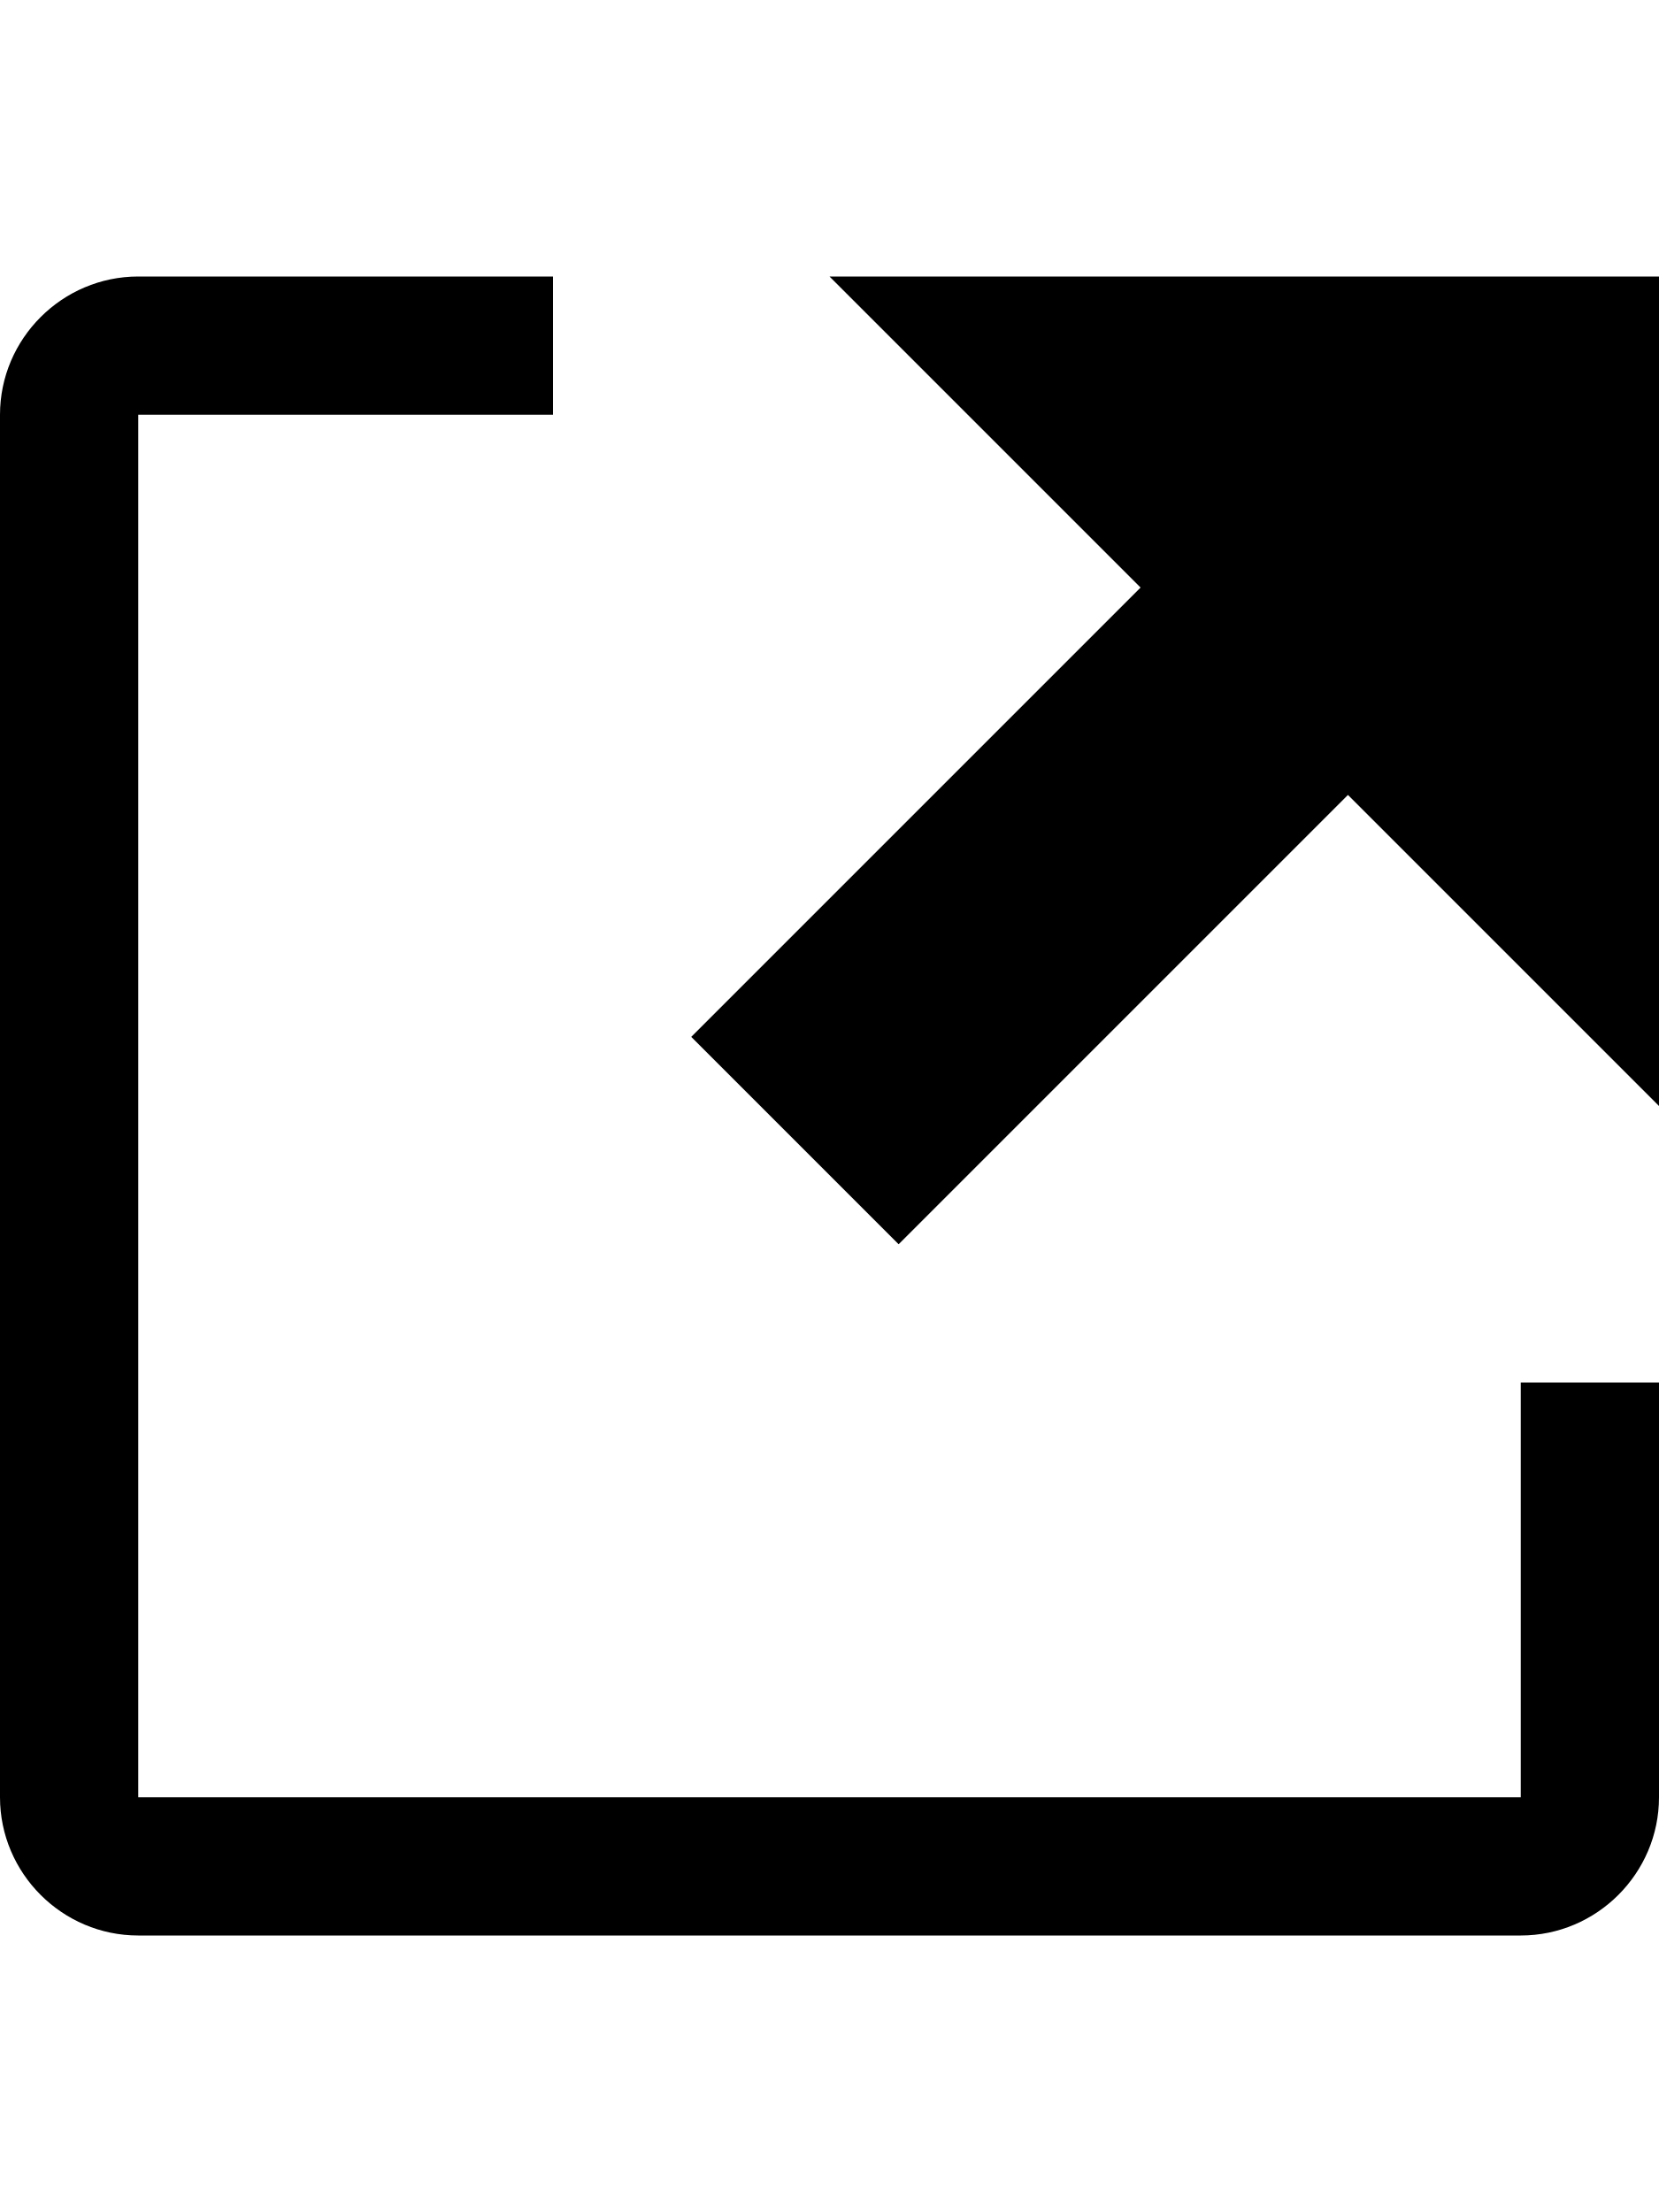
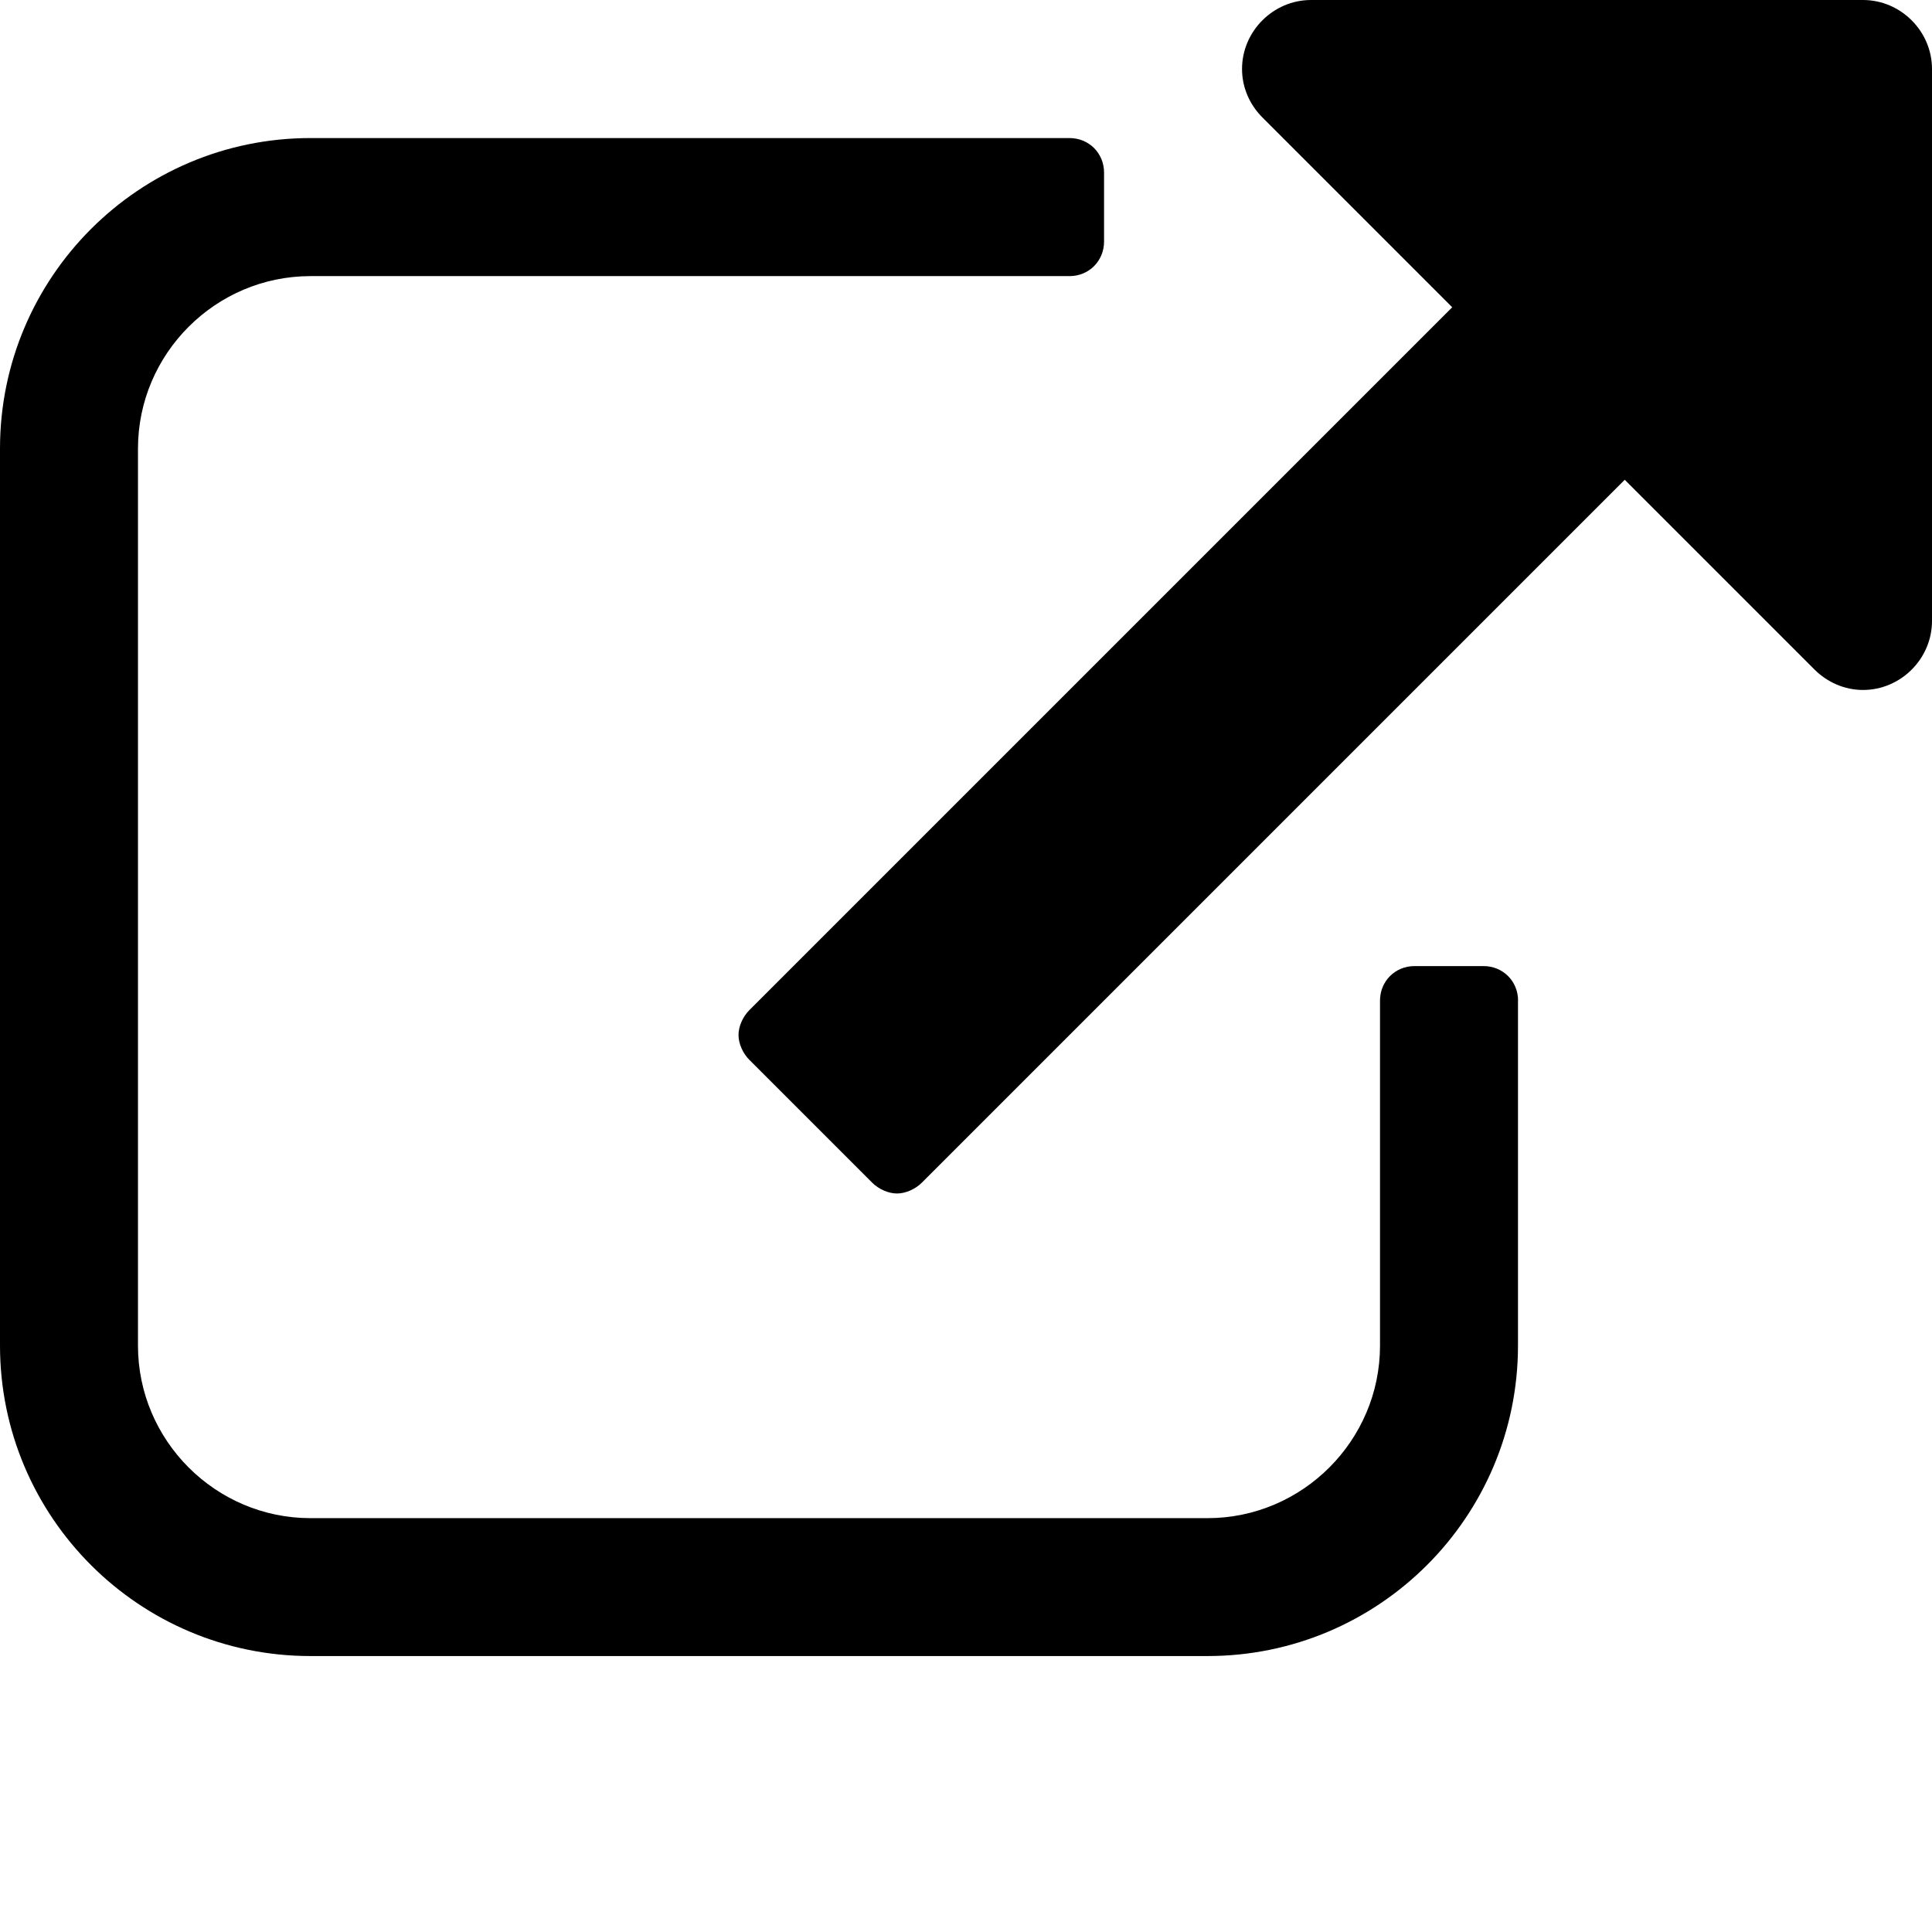
- <svg xmlns="http://www.w3.org/2000/svg" width="12" height="16" viewBox="0 0 12 16">
-   <path d="M11 10h1v3c0 .55-.45 1-1 1H1c-.55 0-1-.45-1-1V3c0-.55.45-1 1-1h3v1H1v10h10v-3zM6 2l2.25 2.25L5 7.5 6.5 9l3.25-3.25L12 8V2H6z" fill="#000" fill-rule="evenodd" />
+ <svg xmlns="http://www.w3.org/2000/svg" width="24" height="24" viewBox="0 0 24 24">
+   <path d="M18.857 12.429v4.286c0 2.129-1.728 3.857-3.857 3.857H3.857C1.728 20.572 0 18.844 0 16.715V5.572c0-2.129 1.728-3.857 3.857-3.857h9.429c.241 0 .429.188.429.429v.857c0 .241-.188.429-.429.429H3.857c-1.179 0-2.143.964-2.143 2.143v11.143c0 1.179.964 2.143 2.143 2.143H15c1.179 0 2.143-.964 2.143-2.143V12.43c0-.241.188-.429.429-.429h.857c.241 0 .429.188.429.429zM24 .857v6.857c0 .469-.388.857-.857.857-.228 0-.442-.094-.603-.254L20.183 5.96l-8.732 8.732c-.08.08-.201.134-.308.134s-.228-.054-.308-.134l-1.527-1.527c-.08-.08-.134-.201-.134-.308s.054-.228.134-.308l8.732-8.732-2.357-2.357c-.161-.161-.254-.375-.254-.603 0-.469.388-.857.857-.857h6.857c.469 0 .857.388.857.857z" />
</svg>
